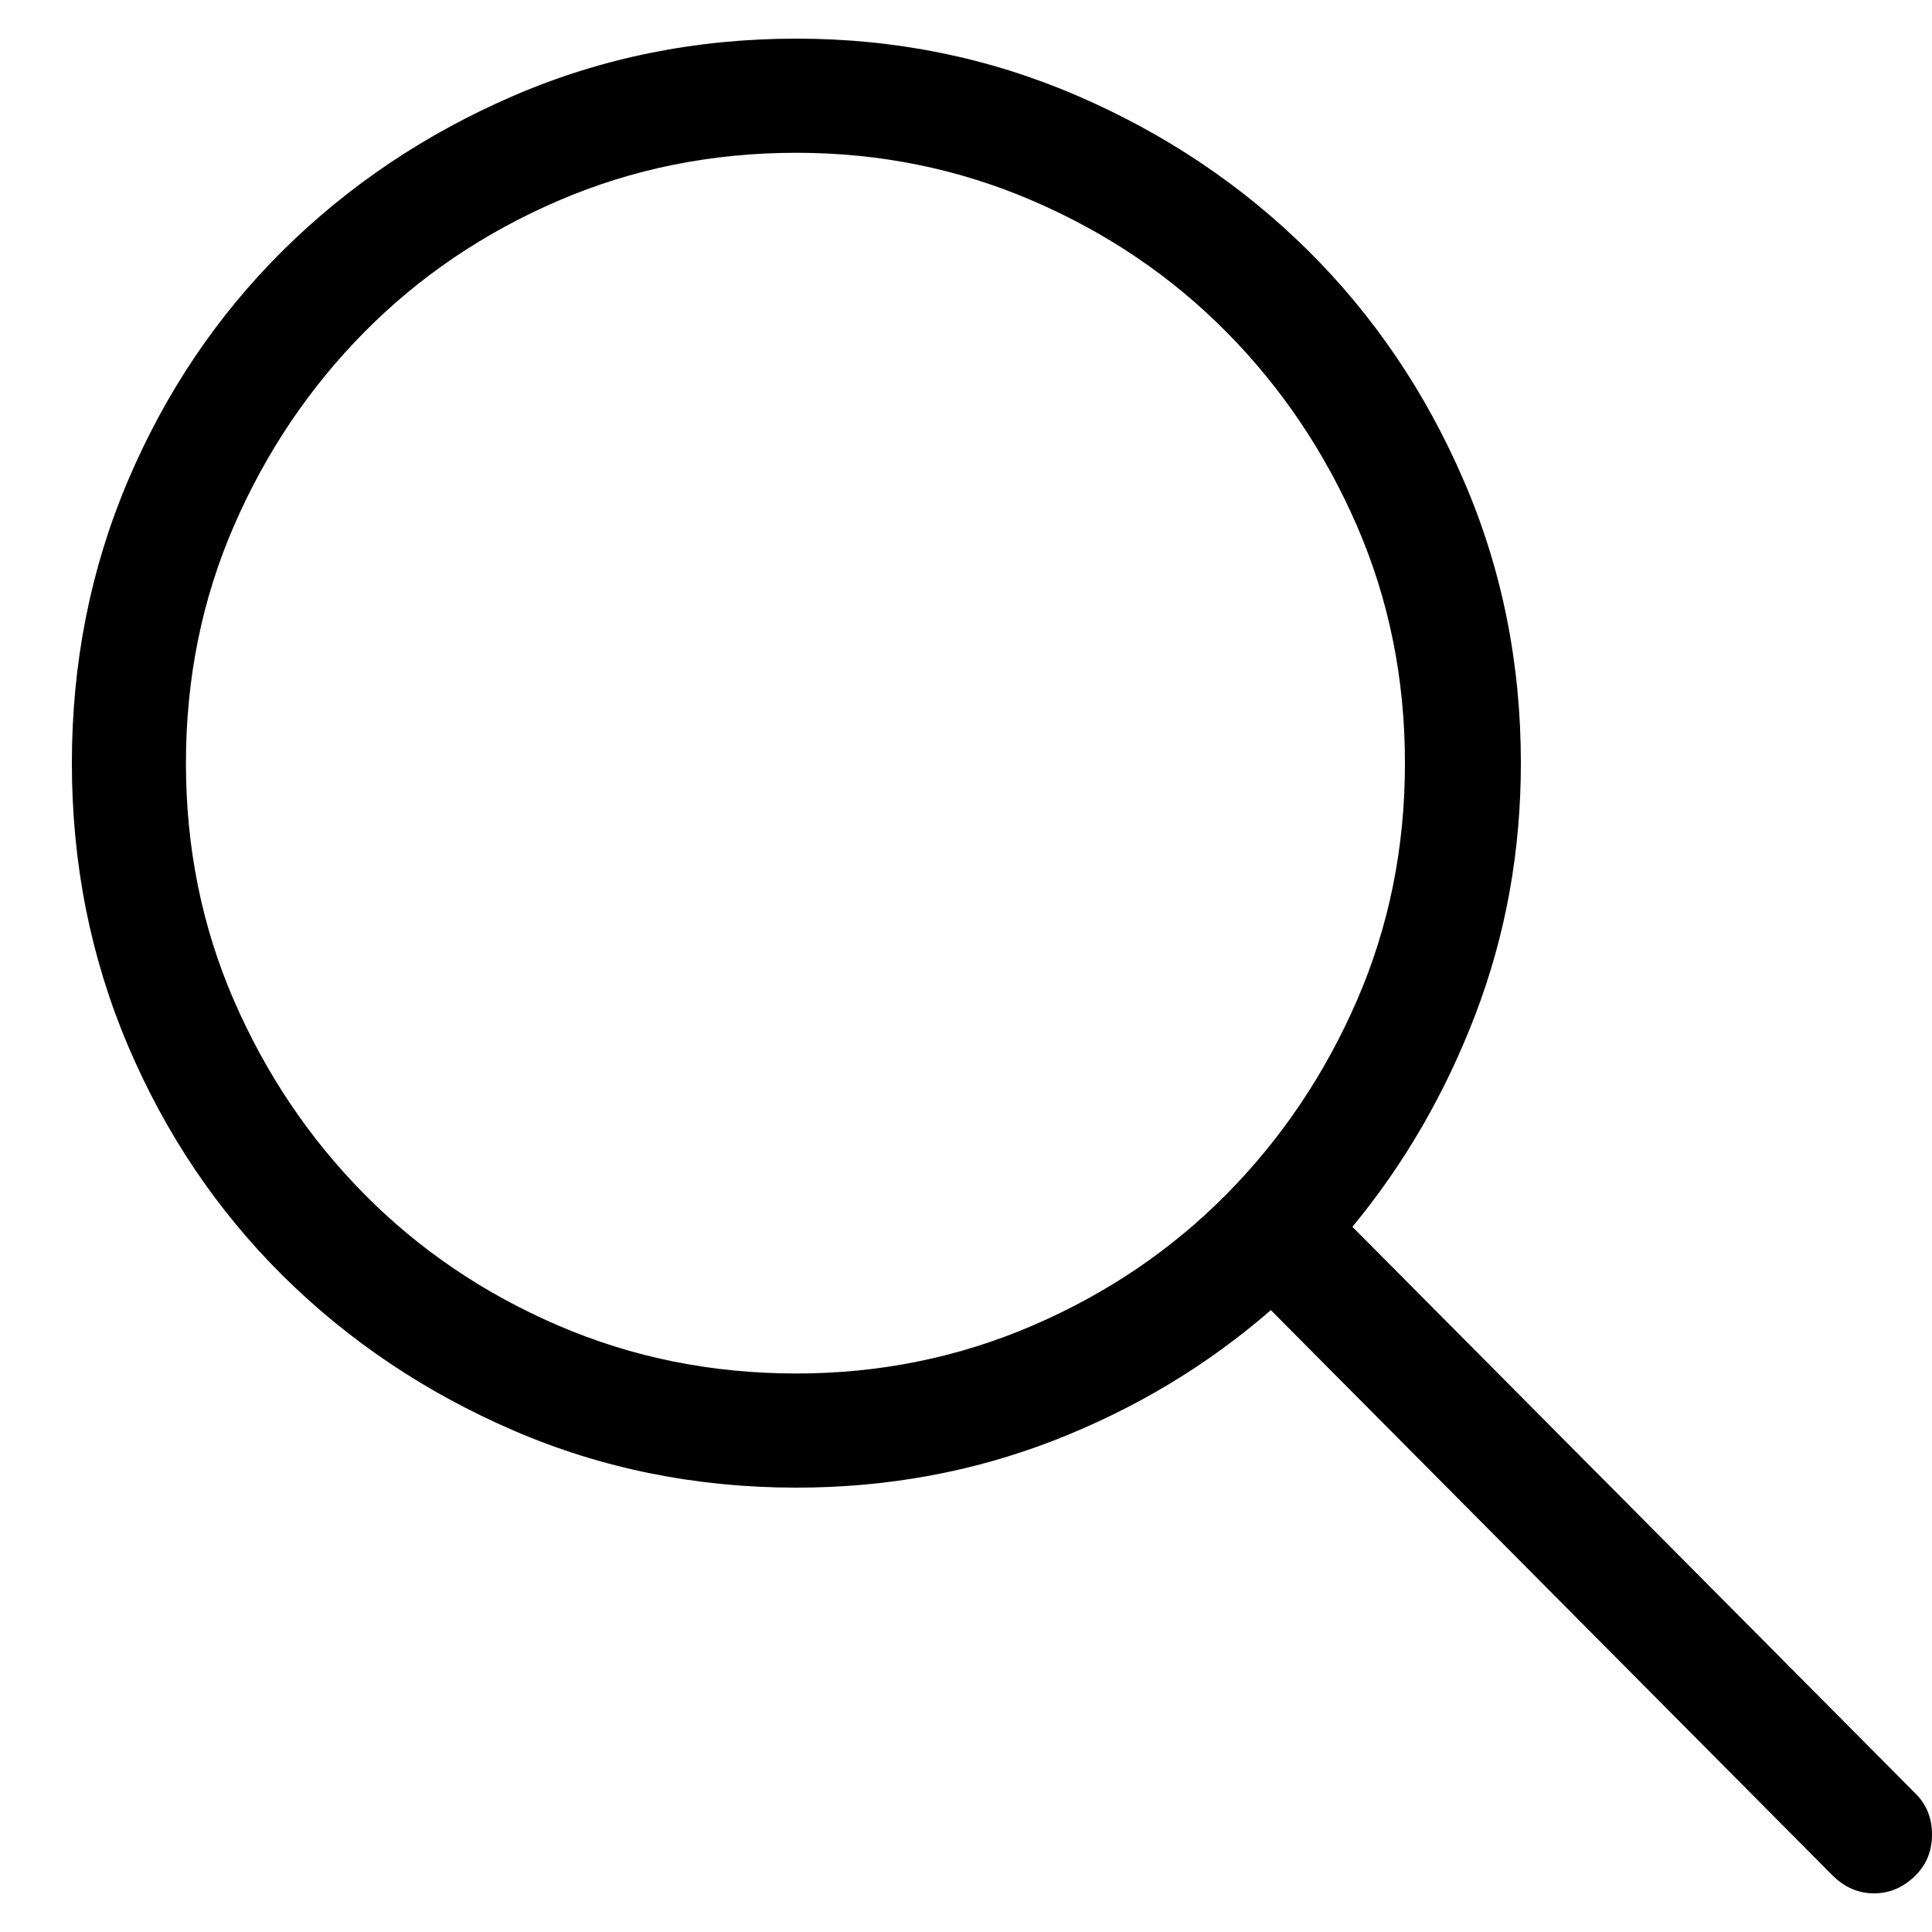
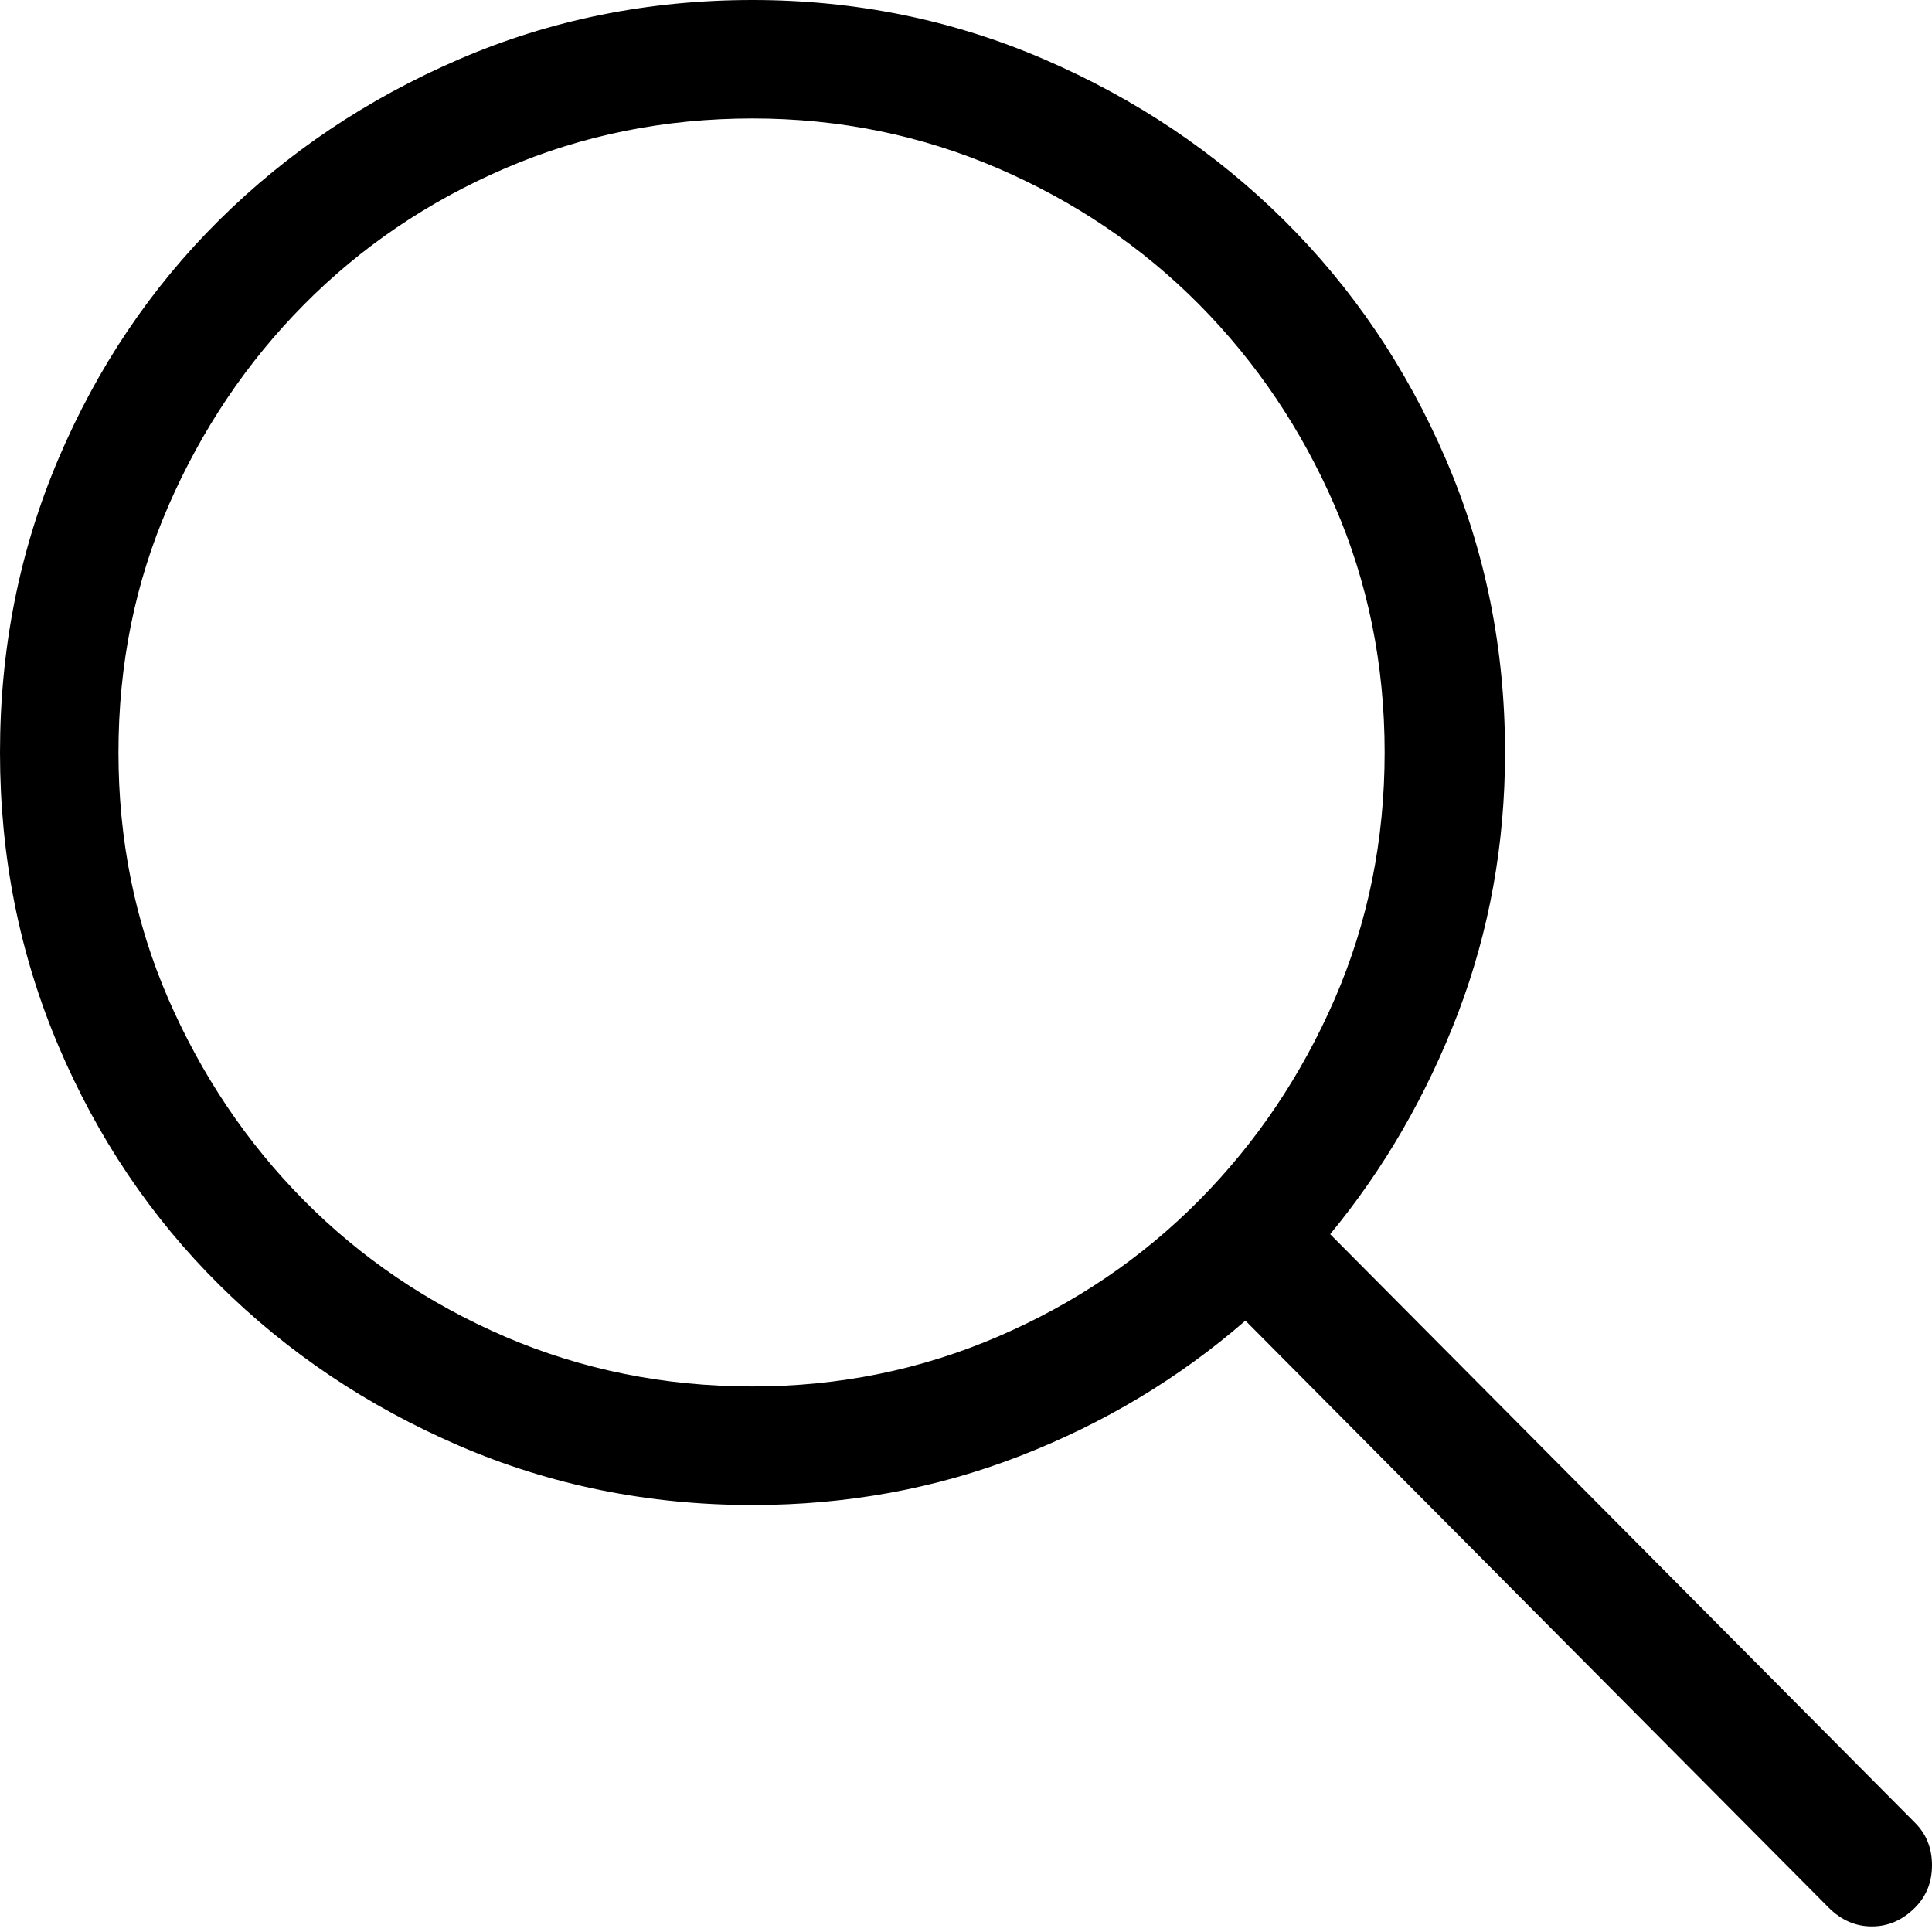
- <svg class="icon-search" width="25px" height="25px" viewBox="34 0 25 25">
-   <path class="icon-search-path" stroke="none" fill="#000000" d="M58.789,23.211 C58.93,23.352 59,23.527 59,23.738 C59,23.949 58.93,24.125 58.789,24.266 C58.633,24.422 58.453,24.5 58.25,24.5 C58.047,24.5 57.867,24.422 57.711,24.266 L50.445,16.953 C49.617,17.672 48.68,18.234 47.633,18.641 C46.586,19.047 45.477,19.25 44.305,19.25 C43.008,19.25 41.789,19.004 40.648,18.512 C39.508,18.02 38.512,17.352 37.66,16.508 C36.809,15.664 36.141,14.672 35.656,13.531 C35.172,12.391 34.93,11.172 34.93,9.875 C34.93,8.578 35.172,7.359 35.656,6.219 C36.141,5.078 36.809,4.086 37.66,3.242 C38.512,2.398 39.508,1.73 40.648,1.238 C41.789,0.746 43.008,0.5 44.305,0.5 C45.586,0.5 46.797,0.746 47.938,1.238 C49.078,1.73 50.074,2.398 50.926,3.242 C51.777,4.086 52.449,5.078 52.941,6.219 C53.434,7.359 53.68,8.578 53.68,9.875 C53.68,11.016 53.484,12.098 53.094,13.121 C52.703,14.145 52.172,15.062 51.5,15.875 L58.789,23.211 Z M44.305,17.773 C45.383,17.773 46.402,17.566 47.363,17.152 C48.324,16.738 49.16,16.172 49.871,15.453 C50.582,14.734 51.145,13.898 51.559,12.945 C51.973,11.992 52.18,10.969 52.18,9.875 C52.18,8.781 51.973,7.758 51.559,6.805 C51.145,5.852 50.582,5.016 49.871,4.297 C49.16,3.578 48.324,3.012 47.363,2.598 C46.402,2.184 45.383,1.977 44.305,1.977 C43.211,1.977 42.184,2.184 41.223,2.598 C40.262,3.012 39.426,3.578 38.715,4.297 C38.004,5.016 37.441,5.852 37.027,6.805 C36.613,7.758 36.406,8.781 36.406,9.875 C36.406,10.969 36.613,11.992 37.027,12.945 C37.441,13.898 38.004,14.734 38.715,15.453 C39.426,16.172 40.262,16.738 41.223,17.152 C42.184,17.566 43.211,17.773 44.305,17.773 Z" />
+ <svg xmlns="http://www.w3.org/2000/svg" version="1.1" id="Layer_1" x="0px" y="0px" viewBox="0 0 16 16" style="enable-background:new 0 0 16 16;" xml:space="preserve">
+   <path d="M15.86,15.096c0.093,0.093,0.14,0.21,0.14,0.351s-0.047,0.257-0.14,0.351c-0.104,0.104-0.223,0.156-0.358,0.156  c-0.135,0-0.254-0.052-0.358-0.156l-4.83-4.861c-0.55,0.478-1.174,0.852-1.87,1.122c-0.696,0.27-1.433,0.405-2.212,0.405  c-0.862,0-1.672-0.164-2.43-0.491c-0.758-0.327-1.42-0.771-1.986-1.332c-0.566-0.561-1.01-1.22-1.332-1.979S0,7.094,0,6.232  s0.161-1.672,0.483-2.43s0.766-1.418,1.332-1.979s1.228-1.005,1.986-1.332S5.37,0,6.232,0c0.852,0,1.657,0.164,2.415,0.491  s1.42,0.771,1.986,1.332s1.013,1.22,1.34,1.979c0.327,0.758,0.491,1.568,0.491,2.43c0,0.758-0.13,1.477-0.389,2.158  c-0.26,0.68-0.613,1.29-1.059,1.831L15.86,15.096z M6.232,11.482c0.717,0,1.394-0.138,2.033-0.413  c0.639-0.275,1.194-0.652,1.667-1.13c0.473-0.478,0.846-1.033,1.122-1.667c0.275-0.634,0.413-1.314,0.413-2.041  s-0.138-1.407-0.413-2.041c-0.275-0.634-0.649-1.189-1.122-1.667C9.459,2.046,8.904,1.67,8.265,1.394  C7.626,1.119,6.948,0.981,6.232,0.981c-0.727,0-1.41,0.138-2.049,0.413s-1.194,0.652-1.667,1.13S1.67,3.557,1.394,4.191  S0.981,5.505,0.981,6.232s0.138,1.407,0.413,2.041C1.67,8.906,2.043,9.462,2.516,9.94c0.473,0.478,1.028,0.854,1.667,1.13  C4.822,11.344,5.505,11.482,6.232,11.482z" />
</svg>
